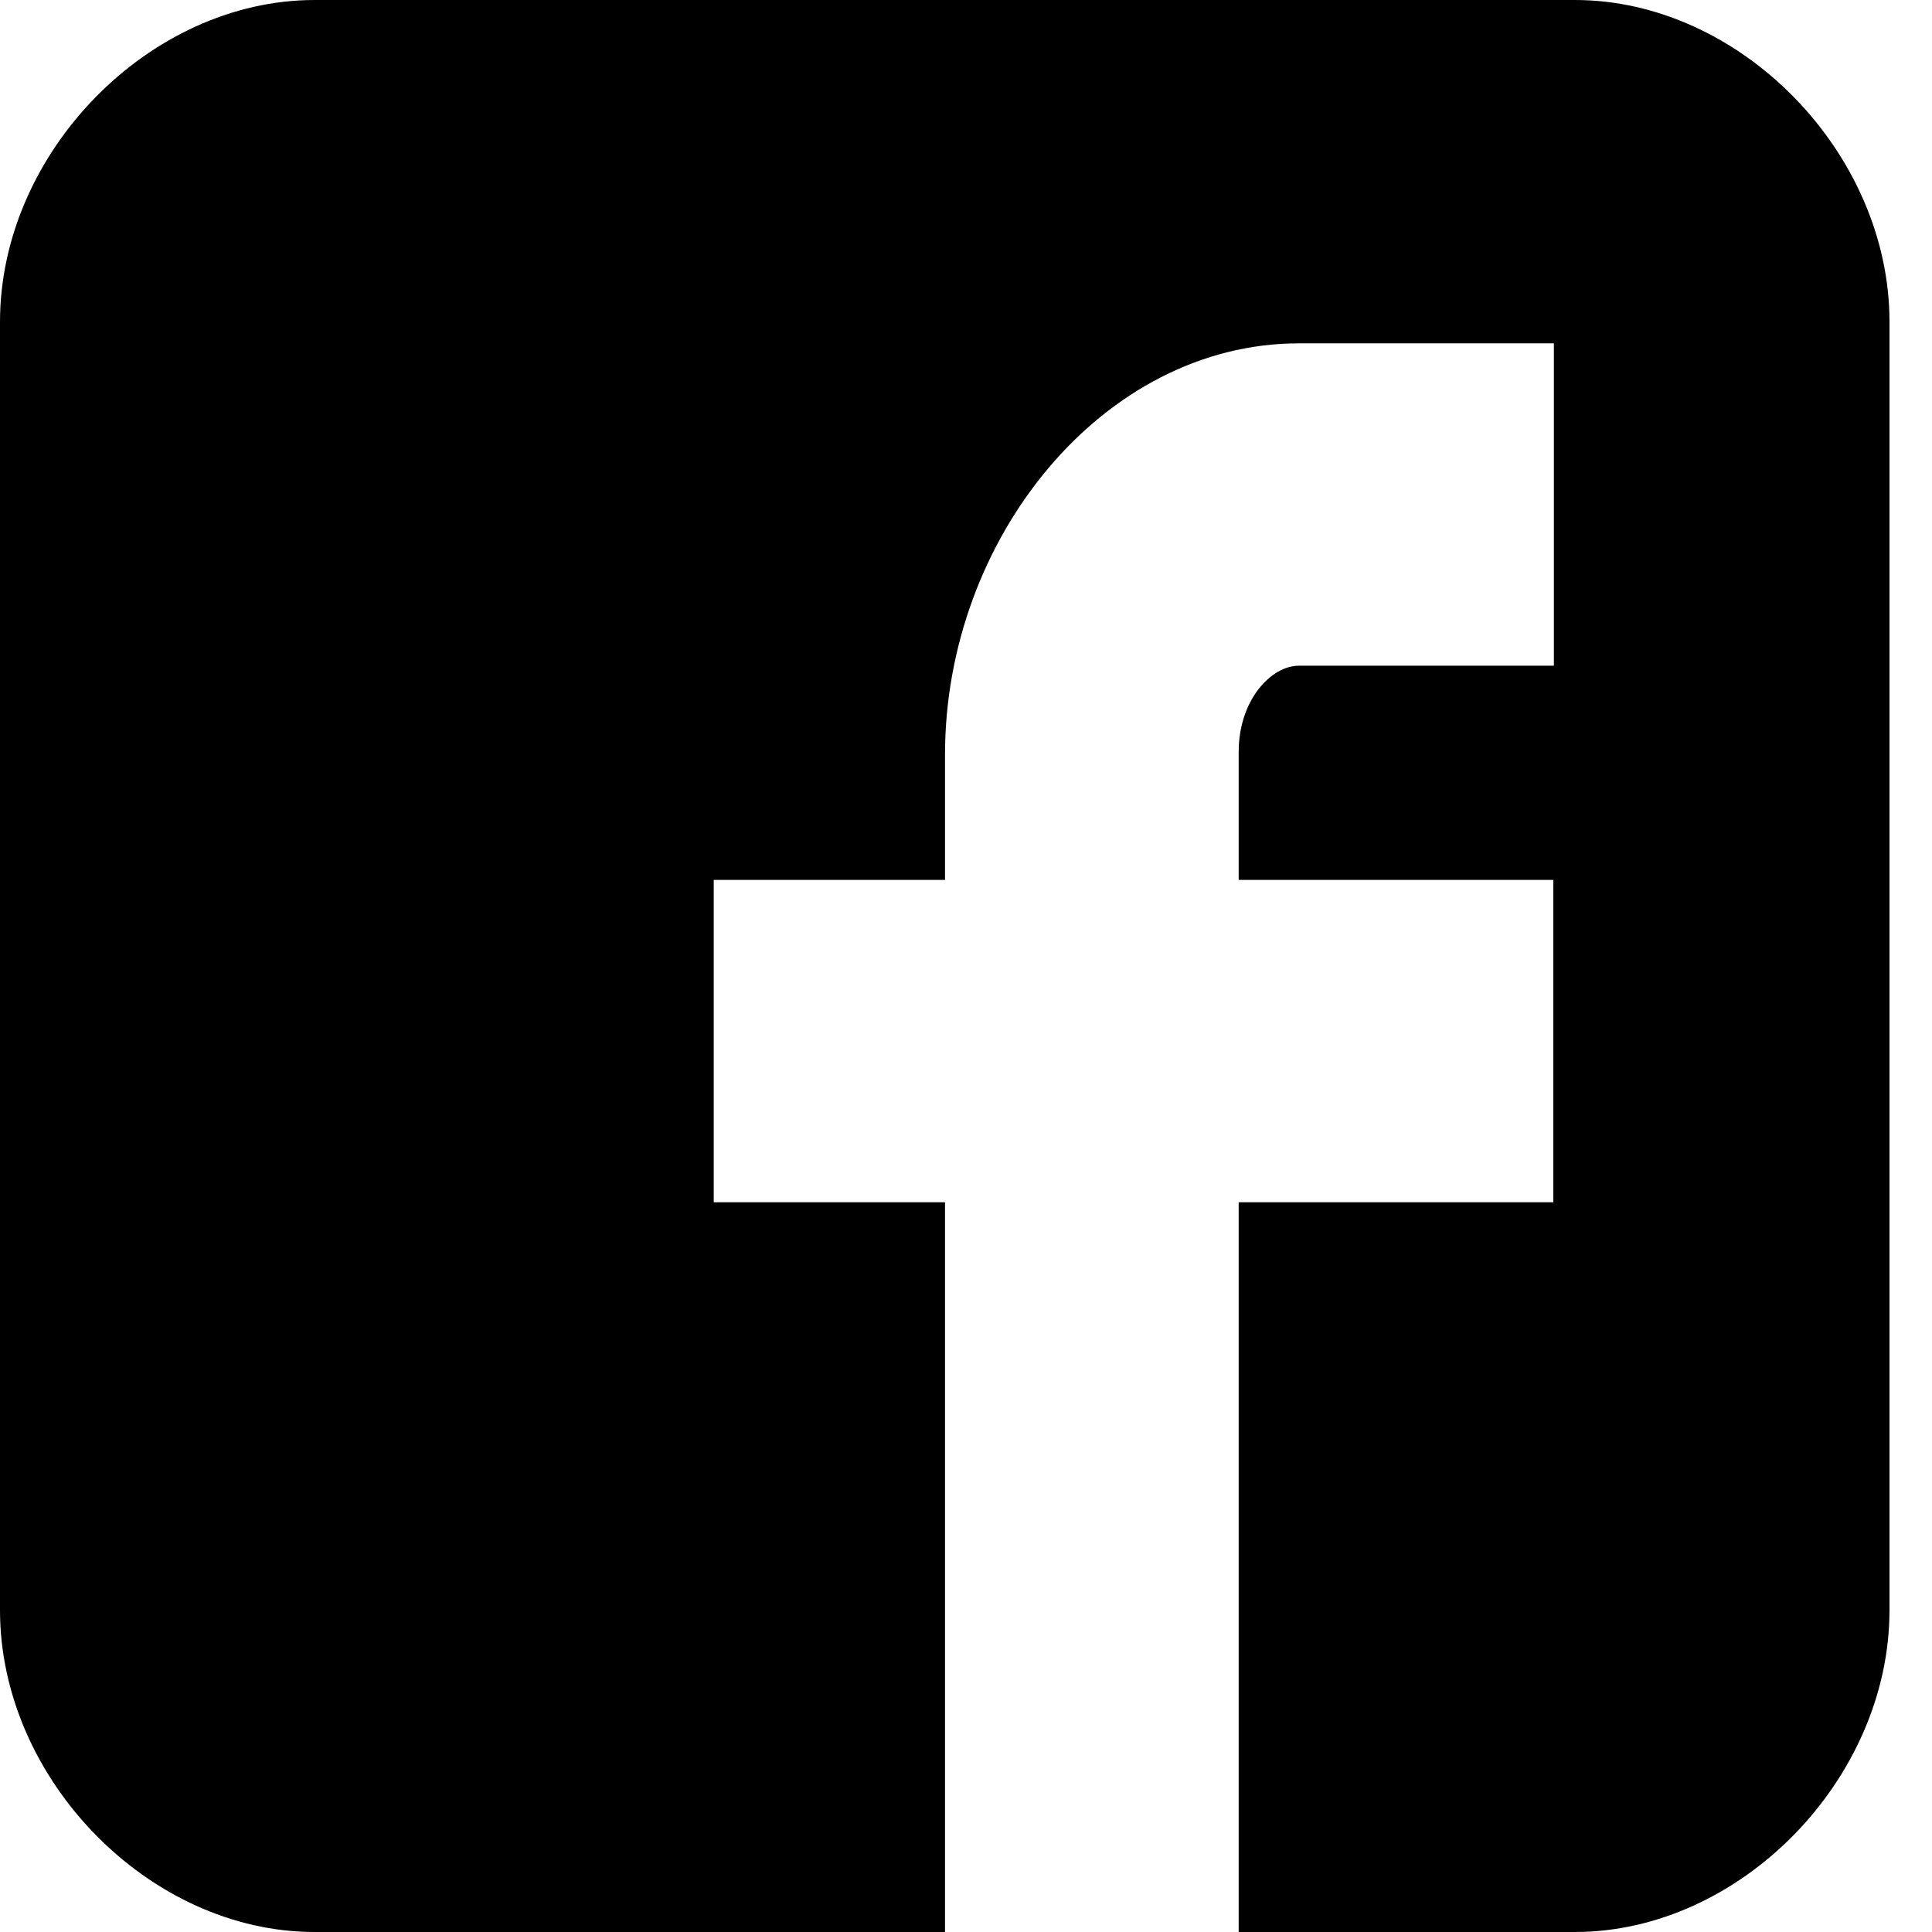
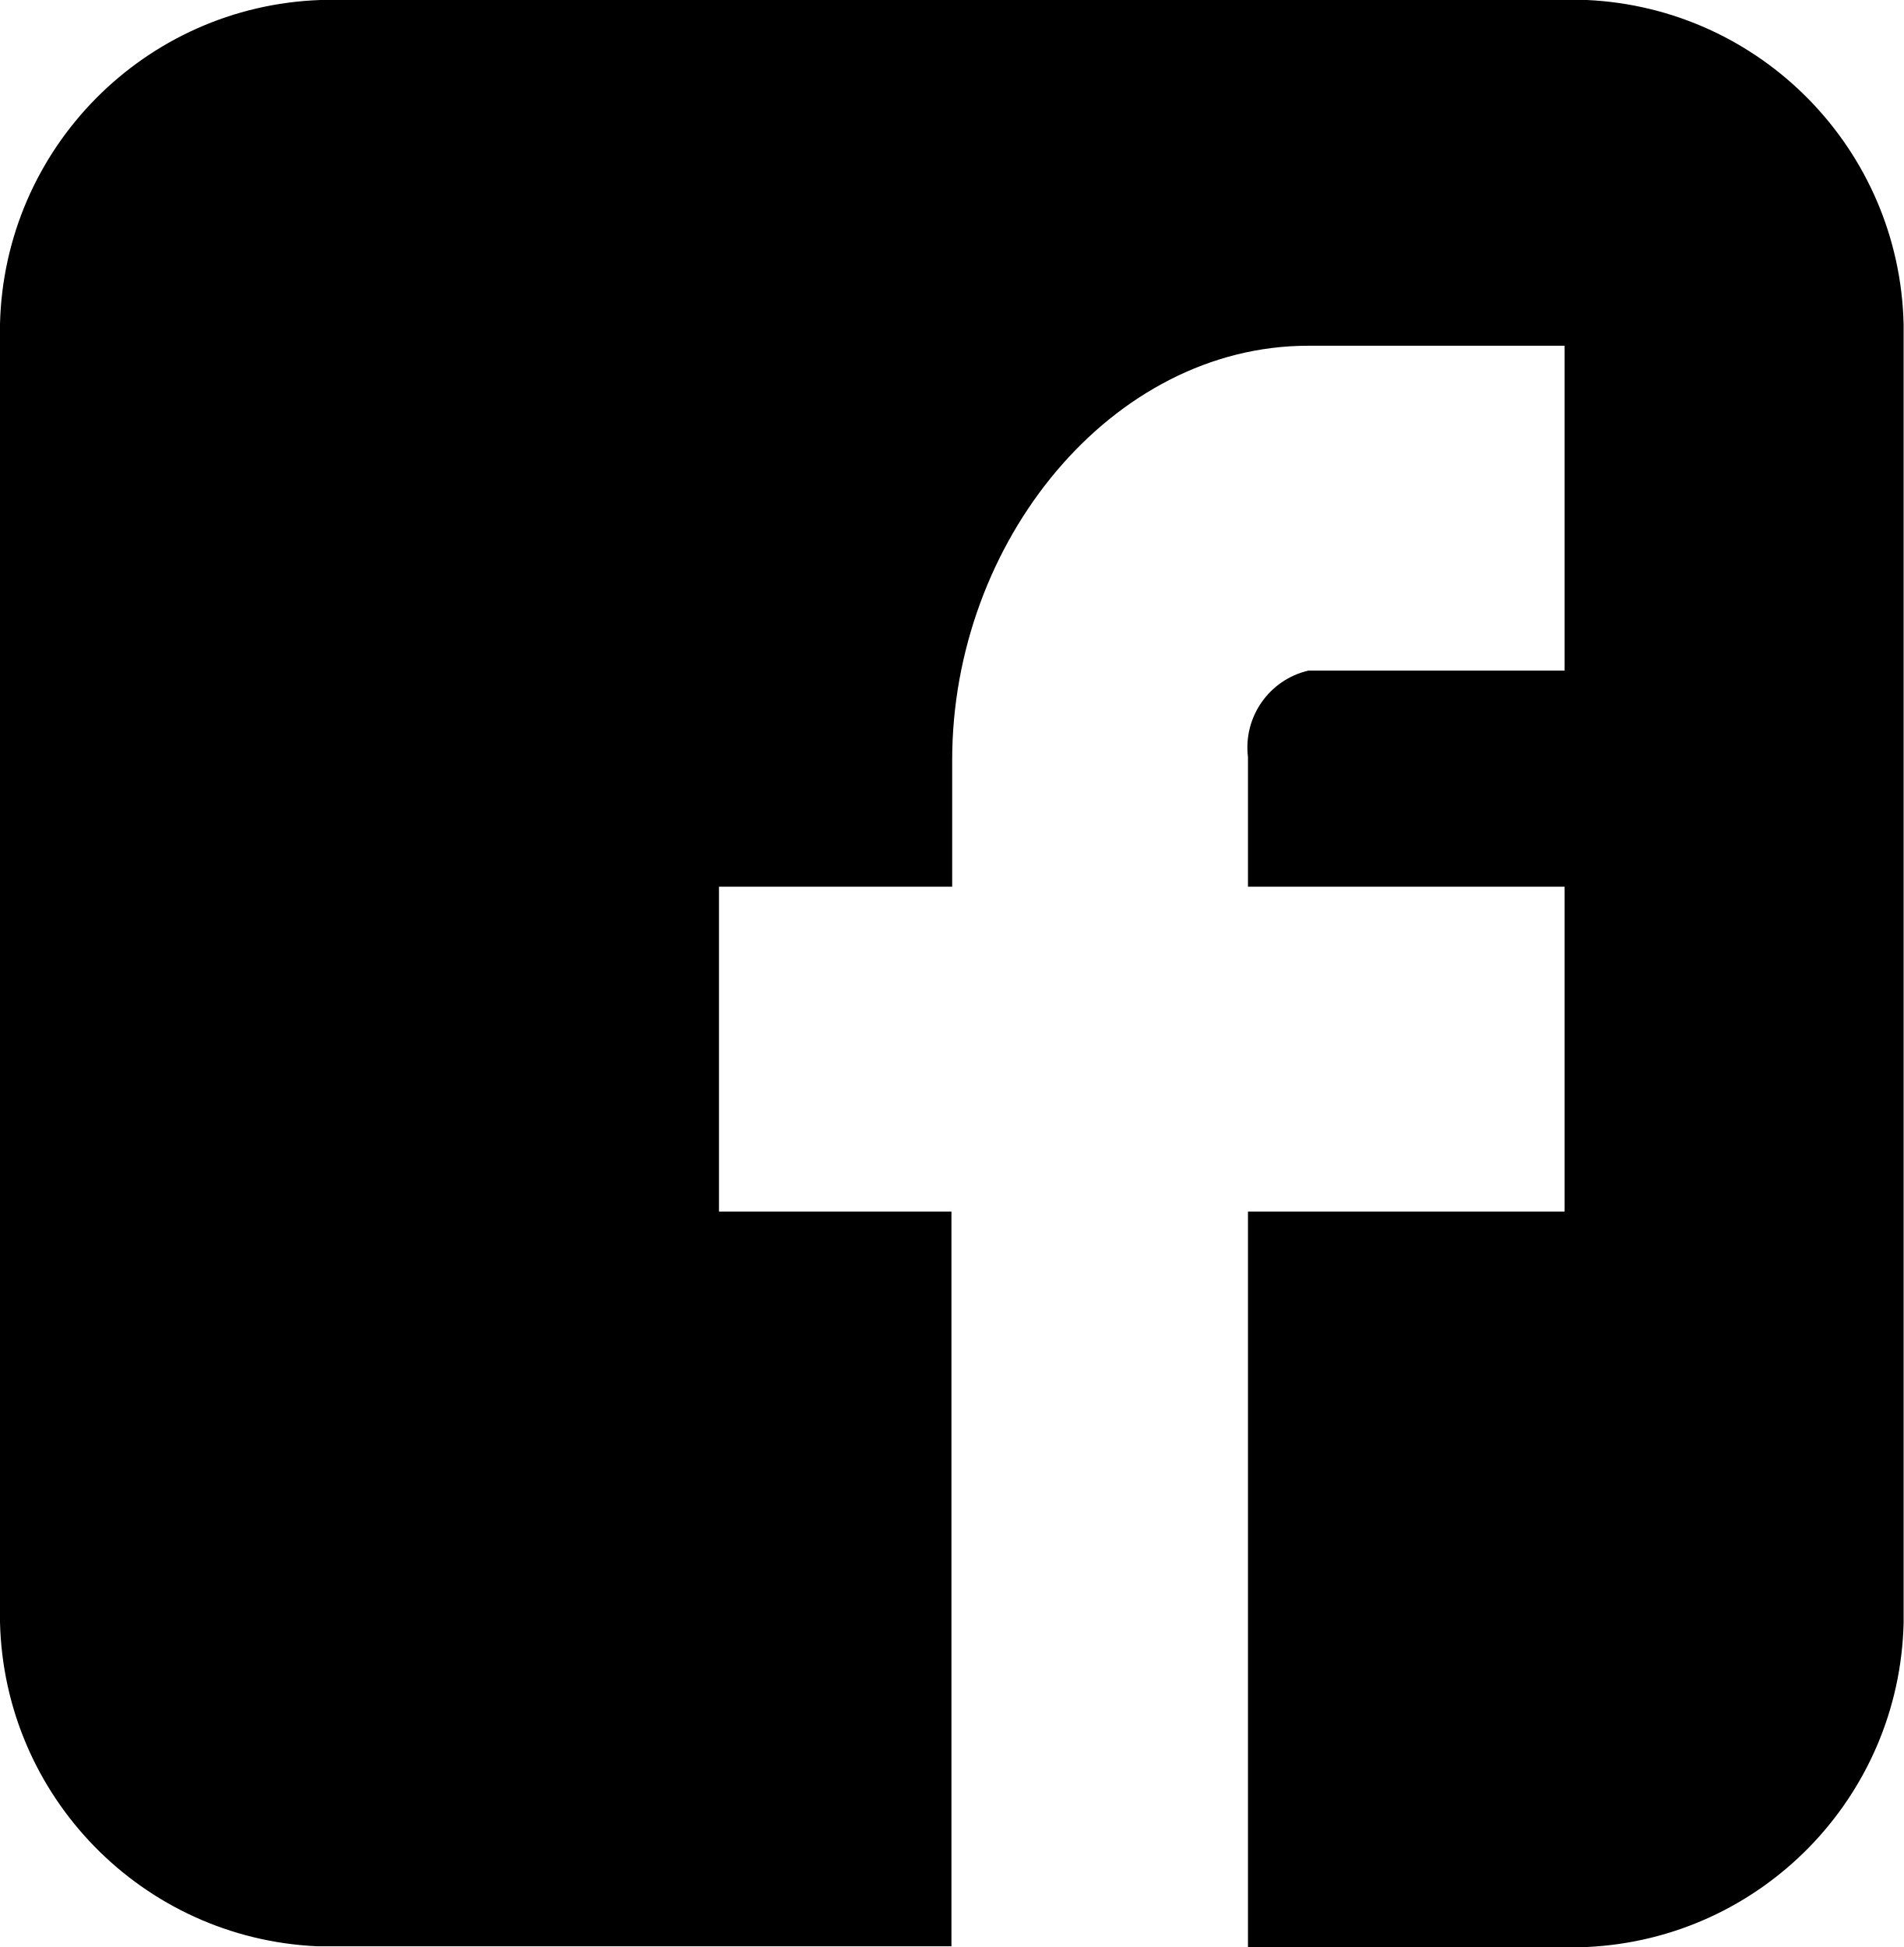
- <svg xmlns="http://www.w3.org/2000/svg" width="35" height="35">
-   <path d="M34.23 5.83c0-3.06-2.7-5.83-5.7-5.83H5.7C2.7 0 0 2.77 0 5.83v23.34C0 32.23 2.7 35 5.7 35h11.42V21.78h-4.19v-5.84h4.19v-2.27c0-3.92 2.87-7.45 6.41-7.45h4.62v5.84h-4.62c-.5 0-1.09.62-1.09 1.56v2.32h5.7v5.84h-5.7V35h6.09c3 0 5.7-2.77 5.7-5.83V5.83z" />
+ <svg xmlns="http://www.w3.org/2000/svg" width="25.55" height="26.13" viewBox="0 0 25.55 26.13">
+   <path d="M25.55,4.35A4.46,4.46,0,0,0,21.3,0h-17A4.46,4.46,0,0,0,0,4.35V21.77a4.46,4.46,0,0,0,4.25,4.35h8.52V16.26H9.65V11.9h3.13V10.2c0-2.93,2.14-5.56,4.78-5.56H21V9H17.56a1.06,1.06,0,0,0-.81,1.16V11.9H21v4.36H16.75v9.87H21.3a4.46,4.46,0,0,0,4.25-4.35V4.35Z" />
</svg>
